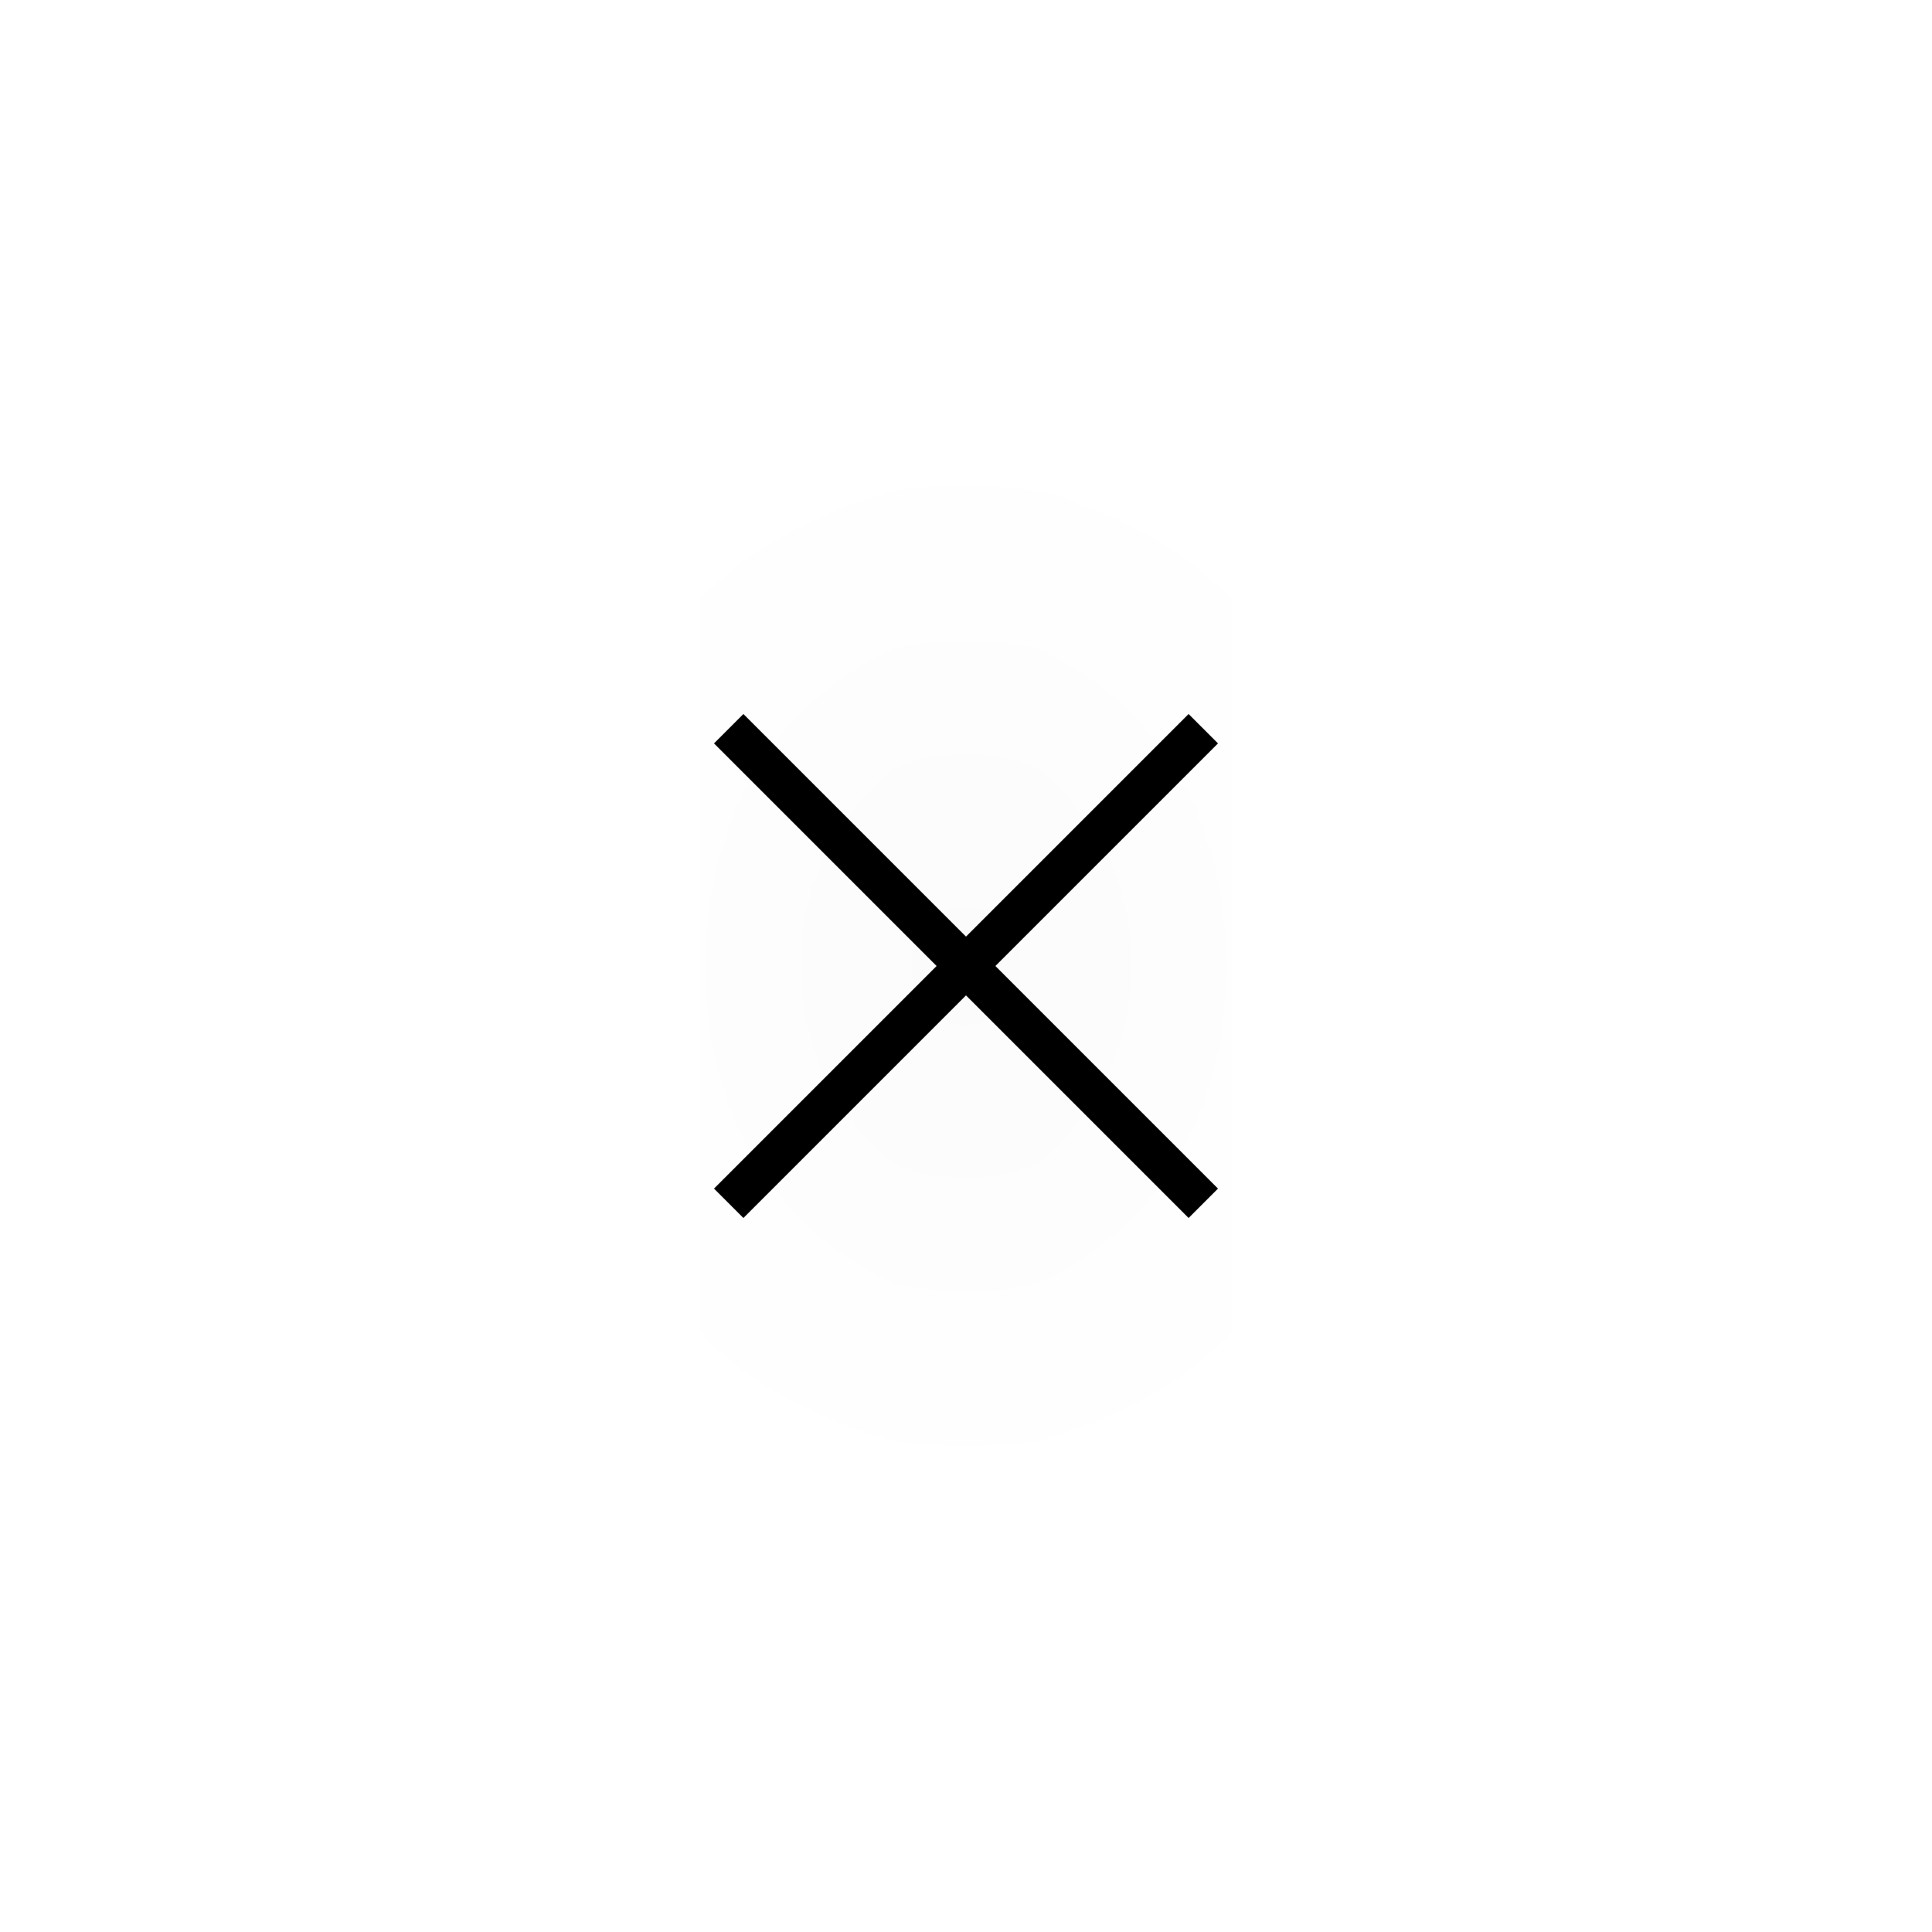
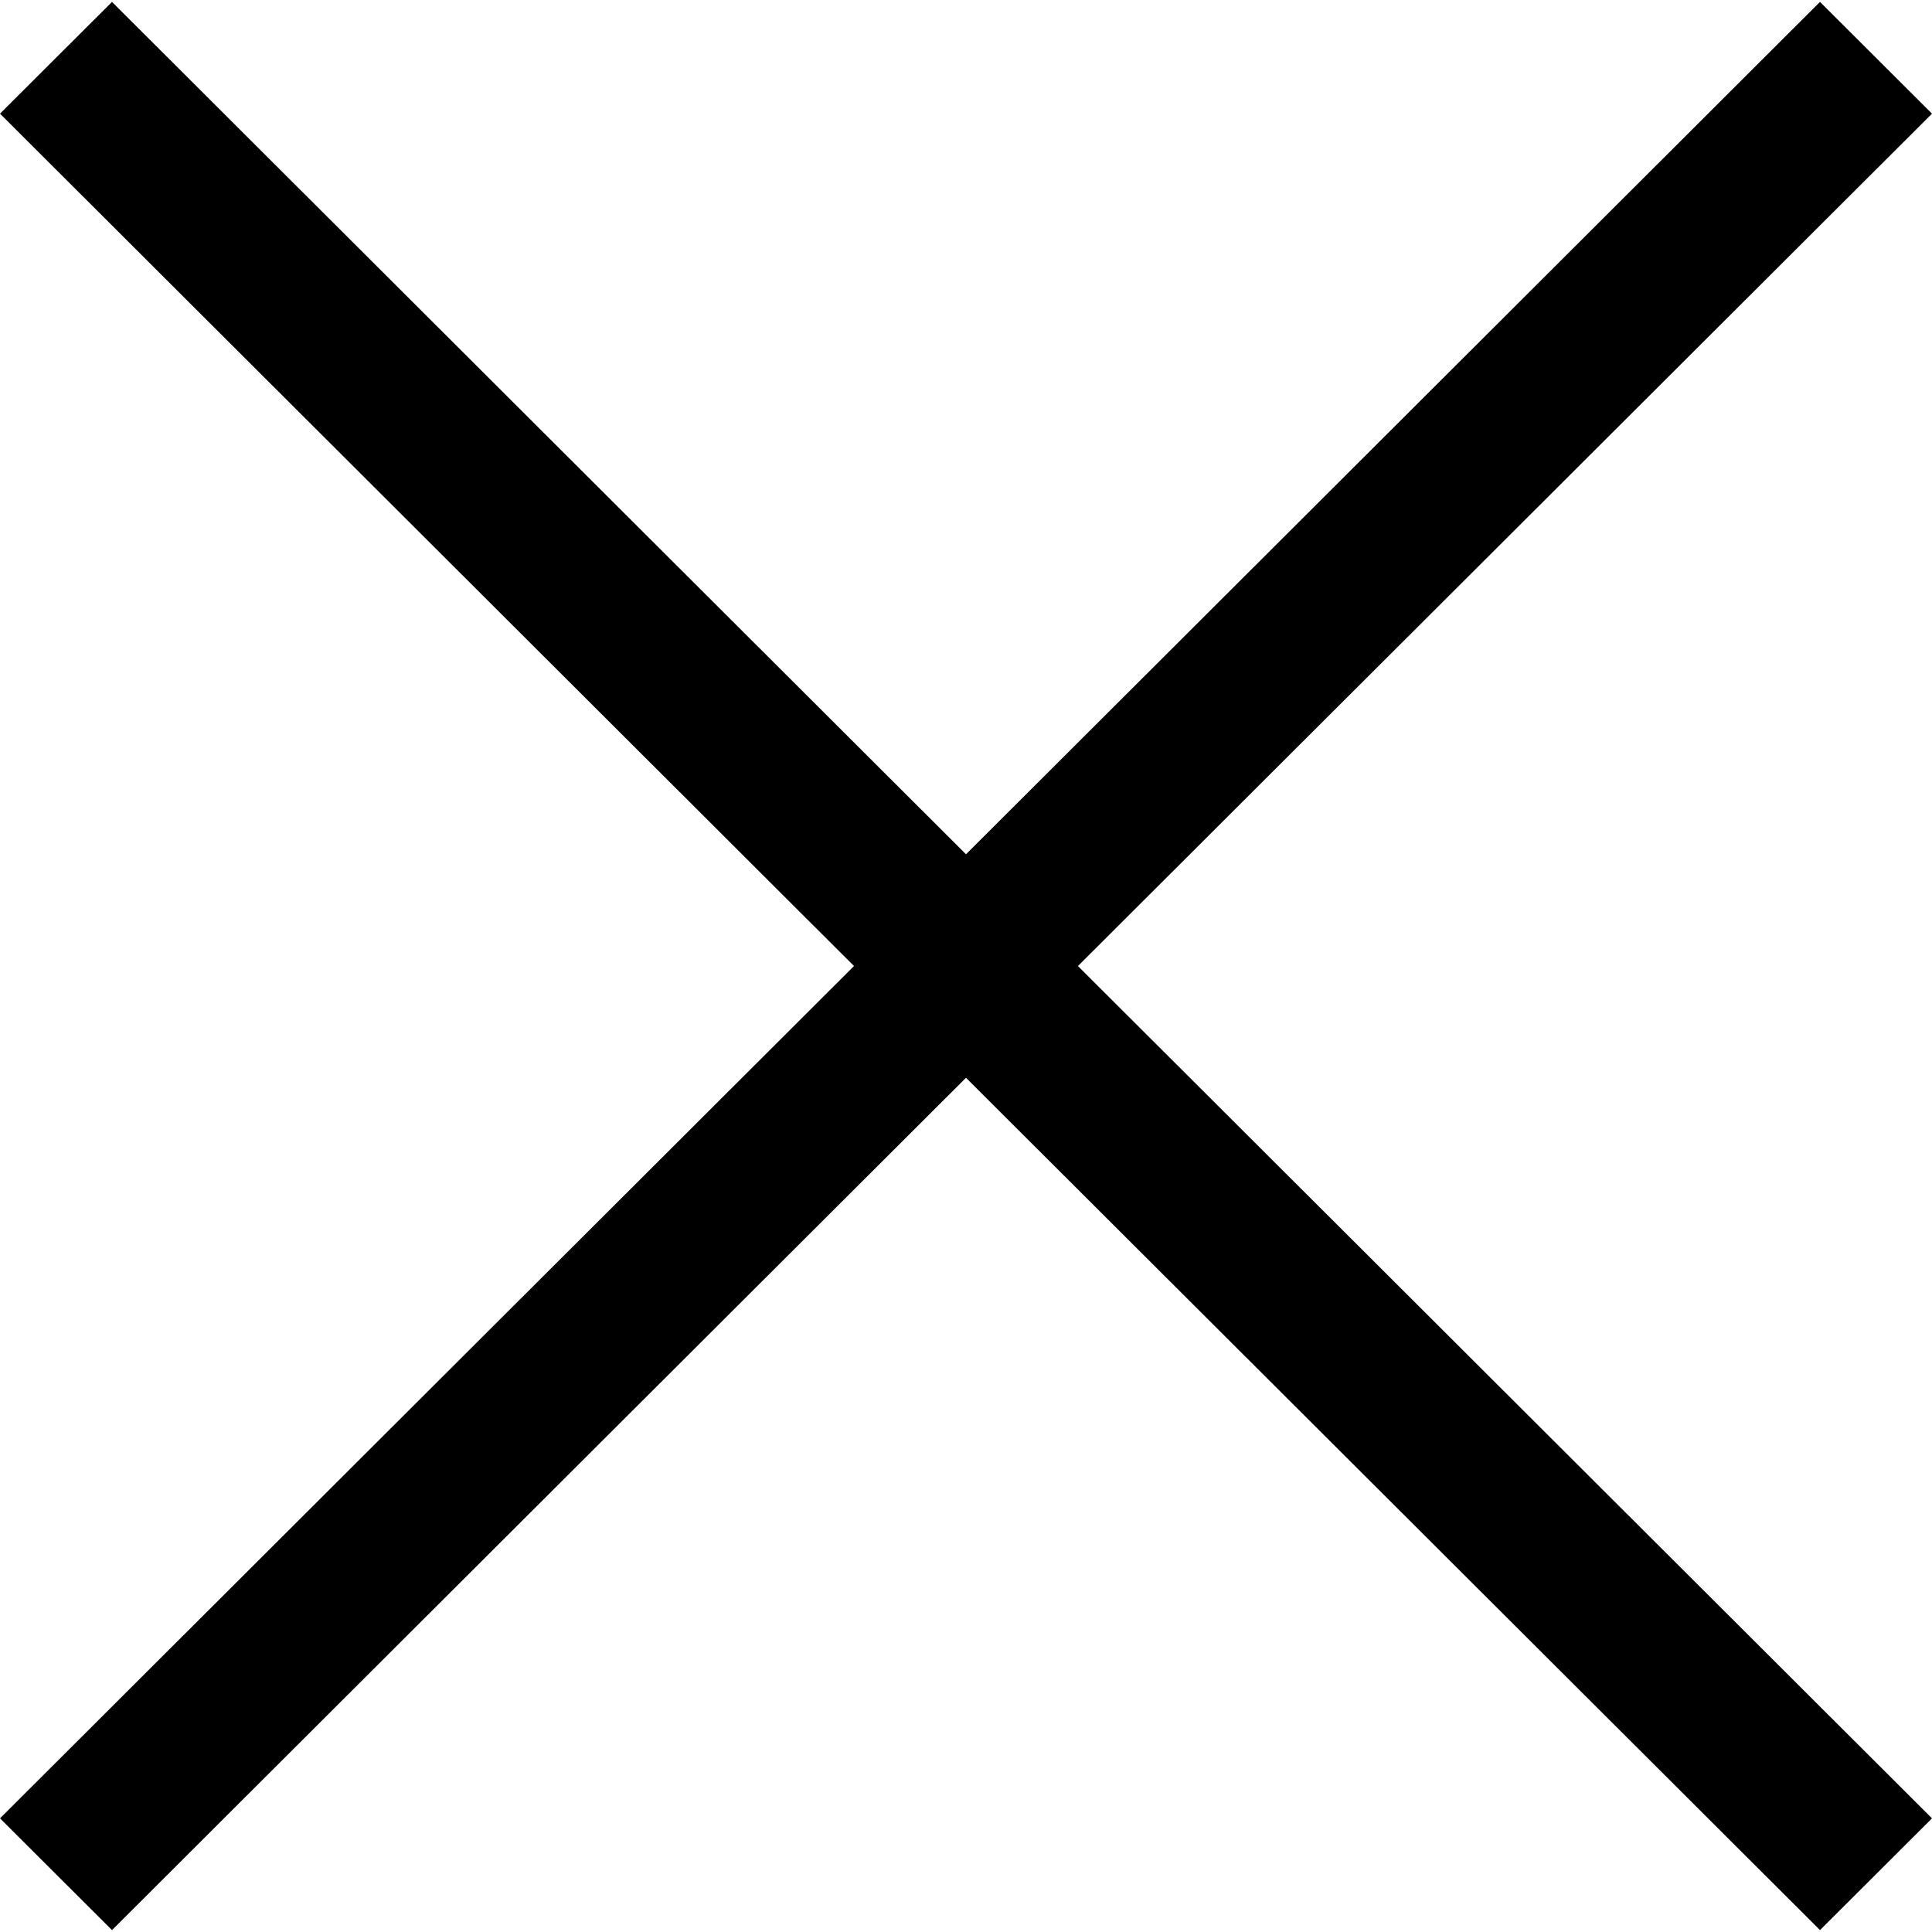
- <svg xmlns="http://www.w3.org/2000/svg" width="46" height="46" viewBox="0 0 46 46">
-   <defs>
-     <filter x="-2.7%" y="-75%" width="105.4%" height="250%" filterUnits="objectBoundingBox" id="a">
-       <feOffset in="SourceAlpha" result="shadowOffsetOuter1" />
-       <feGaussianBlur stdDeviation="10" in="shadowOffsetOuter1" result="shadowBlurOuter1" />
-       <feColorMatrix values="0 0 0 0 0 0 0 0 0 0 0 0 0 0 0 0 0 0 0.1 0" in="shadowBlurOuter1" result="shadowMatrixOuter1" />
-       <feMerge>
-         <feMergeNode in="shadowMatrixOuter1" />
-         <feMergeNode in="SourceGraphic" />
-       </feMerge>
-     </filter>
-   </defs>
-   <path d="M18 17.3l5.3-5.3.7.7-5.3 5.3 5.3 5.3-.7.7-5.3-5.3-5.3 5.3-.7-.7 5.3-5.3-5.3-5.3.7-.7 5.3 5.3z" transform="translate(5 5)" filter="url(#a)" fill="#000" fill-rule="evenodd" />
+ <svg xmlns="http://www.w3.org/2000/svg" width="612" height="612">
+   <path d="M612 36.004L576.521.603 306 270.608 35.478.603 0 36.004l270.522 270.007L0 575.997l35.478 35.4L306 341.411l270.521 269.986 35.479-35.4-270.541-269.986z" />
</svg>
